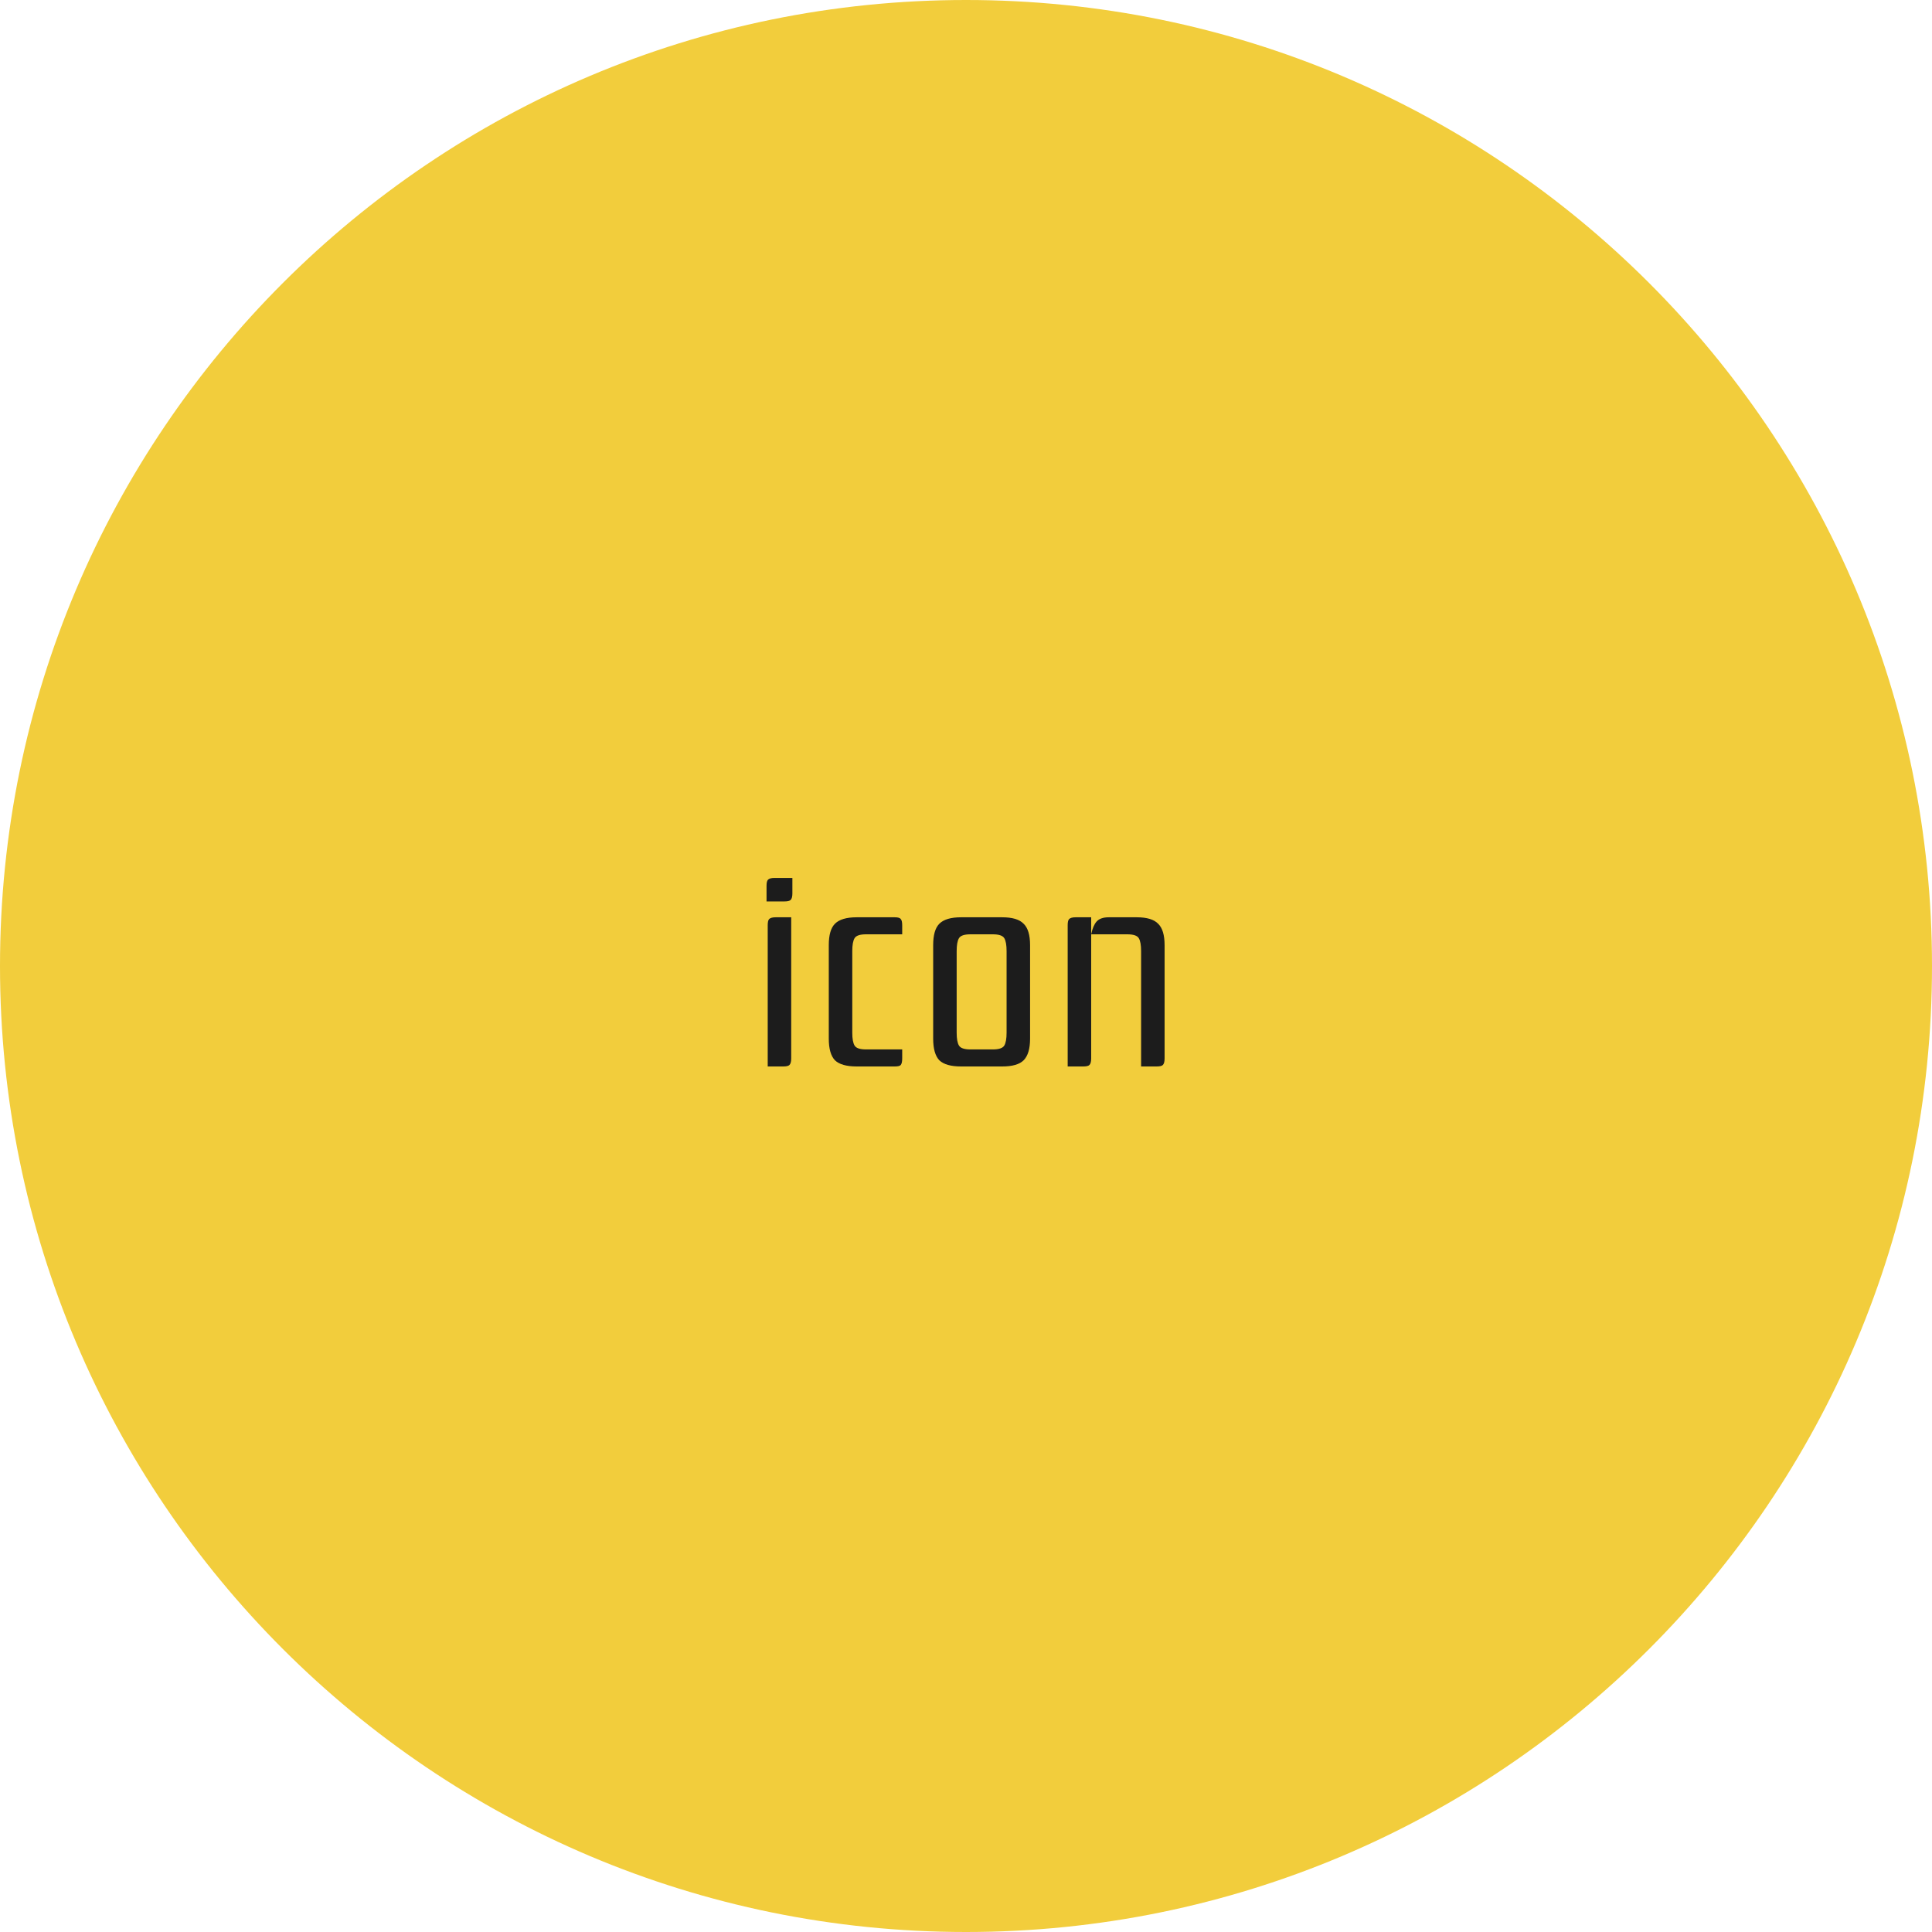
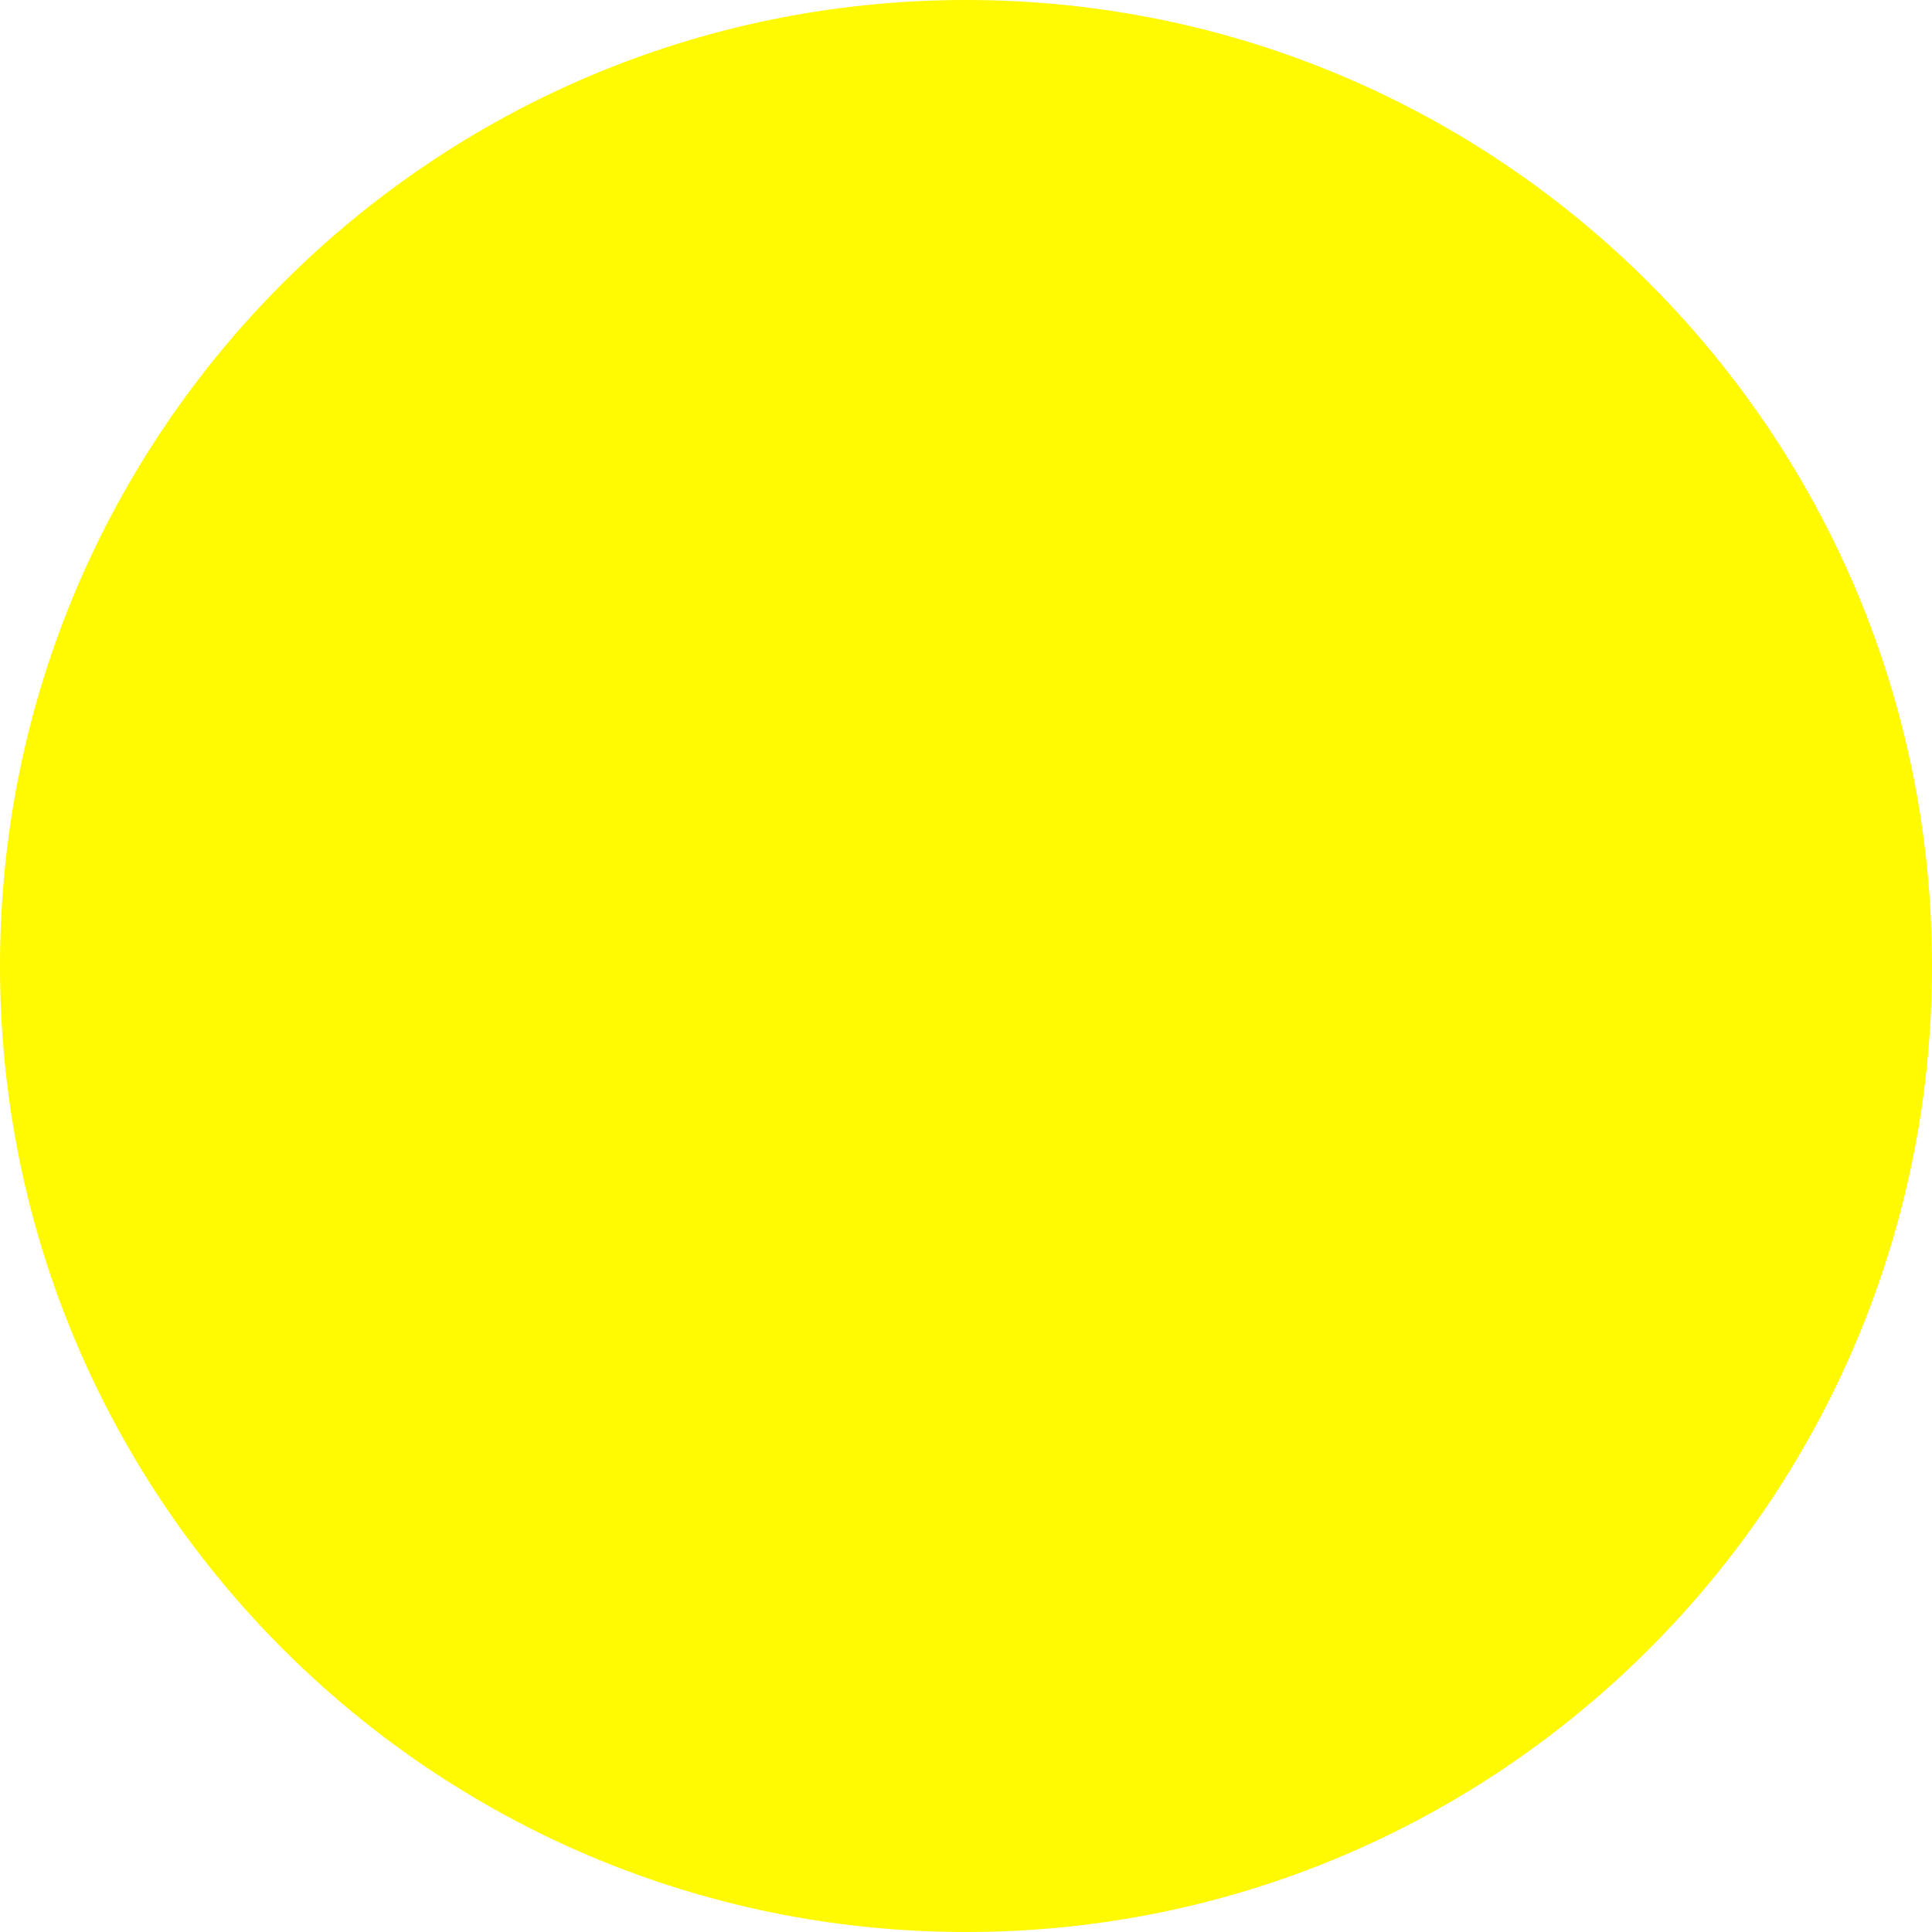
<svg xmlns="http://www.w3.org/2000/svg" xmlns:xlink="http://www.w3.org/1999/xlink" width="125" height="125" viewBox="0 0 125 125" version="1.1">
-   <g id="Canvas" transform="translate(135 164)">
+   <g id="Canvas" transform="translate(-53 408)">
    <g id="test-icon-b">
      <g id="Ellipse">
-         <use xlink:href="#path0_fill" transform="translate(-135 -164)" fill="#F2CD3C" />
-       </g>
-       <g id="icon">
-         <use xlink:href="#path1_fill" transform="translate(-87 -112)" fill="#1C1C1C" />
+         <use xlink:href="#path0_fill" transform="translate(53 -408)" fill="#FFF901" />
      </g>
    </g>
  </g>
  <defs>
    <path id="path0_fill" d="M 125 62.5C 125 97.018 97.018 125 62.5 125C 27.982 125 0 97.018 0 62.5C 0 27.982 27.982 0 62.5 0C 97.018 0 125 27.982 125 62.5Z" />
-     <path id="path1_fill" d="M 1.595 5.315C 1.595 5.112 1.626 4.979 1.69 4.916C 1.766 4.84 1.905 4.802 2.108 4.802L 3.267 4.802L 3.267 5.809C 3.267 6.012 3.229 6.151 3.153 6.227C 3.089 6.29 2.956 6.322 2.754 6.322L 1.595 6.322L 1.595 5.315ZM 3.191 7.348L 3.191 16.487C 3.191 16.69 3.153 16.829 3.077 16.905C 3.013 16.968 2.88 17 2.678 17L 1.671 17L 1.671 7.861C 1.671 7.658 1.702 7.525 1.766 7.462C 1.842 7.386 1.981 7.348 2.184 7.348L 3.191 7.348ZM 9.897 7.348C 10.1 7.348 10.226 7.386 10.277 7.462C 10.34 7.525 10.372 7.658 10.372 7.861L 10.372 8.45L 8.035 8.45C 7.642 8.45 7.395 8.532 7.294 8.697C 7.192 8.862 7.142 9.14 7.142 9.533L 7.142 14.815C 7.142 15.208 7.192 15.486 7.294 15.651C 7.395 15.816 7.642 15.898 8.035 15.898L 10.372 15.898L 10.372 16.487C 10.372 16.69 10.34 16.829 10.277 16.905C 10.226 16.968 10.1 17 9.897 17L 7.427 17C 6.768 17 6.299 16.867 6.021 16.601C 5.755 16.322 5.622 15.854 5.622 15.195L 5.622 9.153C 5.622 8.494 5.755 8.032 6.021 7.766C 6.299 7.487 6.768 7.348 7.427 7.348L 9.897 7.348ZM 12.376 9.153C 12.376 8.494 12.509 8.032 12.775 7.766C 13.053 7.487 13.522 7.348 14.181 7.348L 16.841 7.348C 17.499 7.348 17.962 7.487 18.228 7.766C 18.506 8.032 18.646 8.494 18.646 9.153L 18.646 15.195C 18.646 15.854 18.506 16.322 18.228 16.601C 17.962 16.867 17.499 17 16.841 17L 14.181 17C 13.522 17 13.053 16.867 12.775 16.601C 12.509 16.322 12.376 15.854 12.376 15.195L 12.376 9.153ZM 14.789 8.45C 14.396 8.45 14.149 8.532 14.048 8.697C 13.946 8.862 13.896 9.14 13.896 9.533L 13.896 14.815C 13.896 15.208 13.946 15.486 14.048 15.651C 14.149 15.816 14.396 15.898 14.789 15.898L 16.233 15.898C 16.625 15.898 16.872 15.816 16.974 15.651C 17.075 15.486 17.126 15.208 17.126 14.815L 17.126 9.533C 17.126 9.14 17.075 8.862 16.974 8.697C 16.872 8.532 16.625 8.45 16.233 8.45L 14.789 8.45ZM 25.544 7.348C 26.202 7.348 26.665 7.487 26.931 7.766C 27.209 8.032 27.349 8.494 27.349 9.153L 27.349 16.487C 27.349 16.69 27.311 16.829 27.235 16.905C 27.171 16.968 27.038 17 26.836 17L 25.829 17L 25.829 9.533C 25.829 9.14 25.778 8.862 25.677 8.697C 25.575 8.532 25.328 8.45 24.936 8.45L 22.599 8.45L 22.599 16.487C 22.599 16.69 22.561 16.829 22.485 16.905C 22.421 16.968 22.288 17 22.086 17L 21.079 17L 21.079 7.861C 21.079 7.658 21.11 7.525 21.174 7.462C 21.25 7.386 21.389 7.348 21.592 7.348L 22.599 7.348L 22.599 8.45C 22.675 8.083 22.789 7.81 22.941 7.633C 23.105 7.443 23.371 7.348 23.739 7.348L 25.544 7.348Z" />
  </defs>
</svg>
